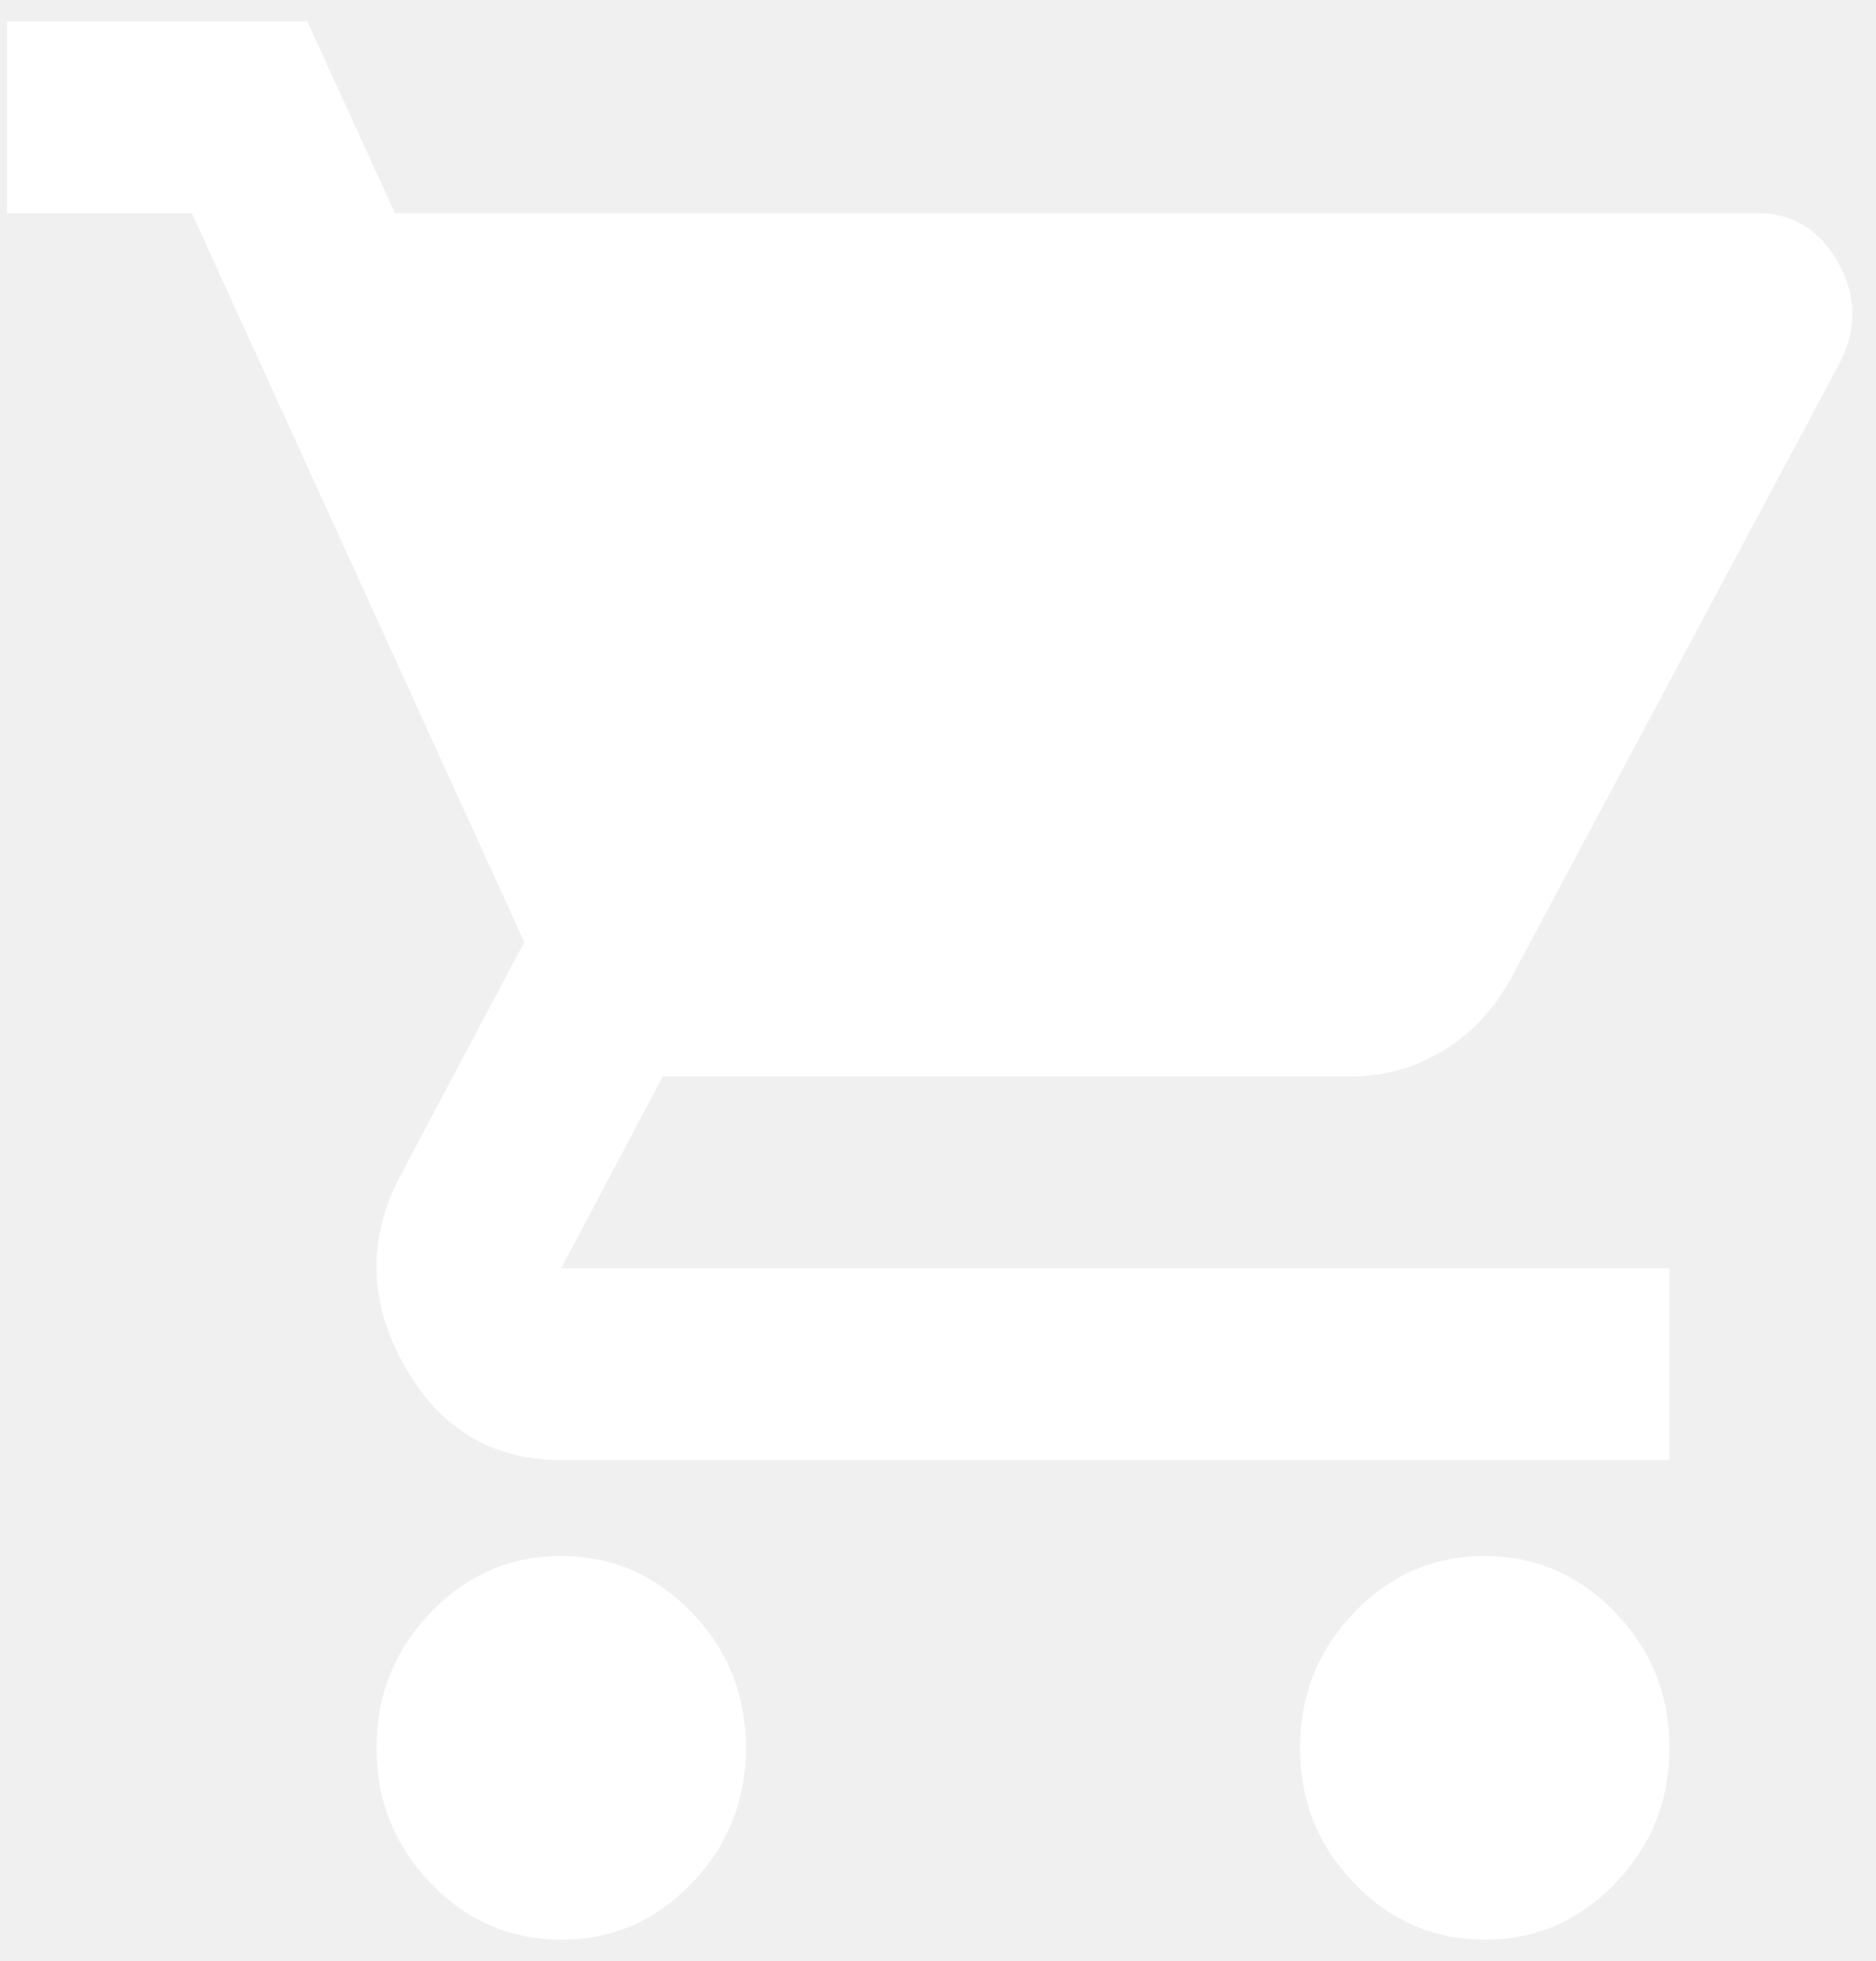
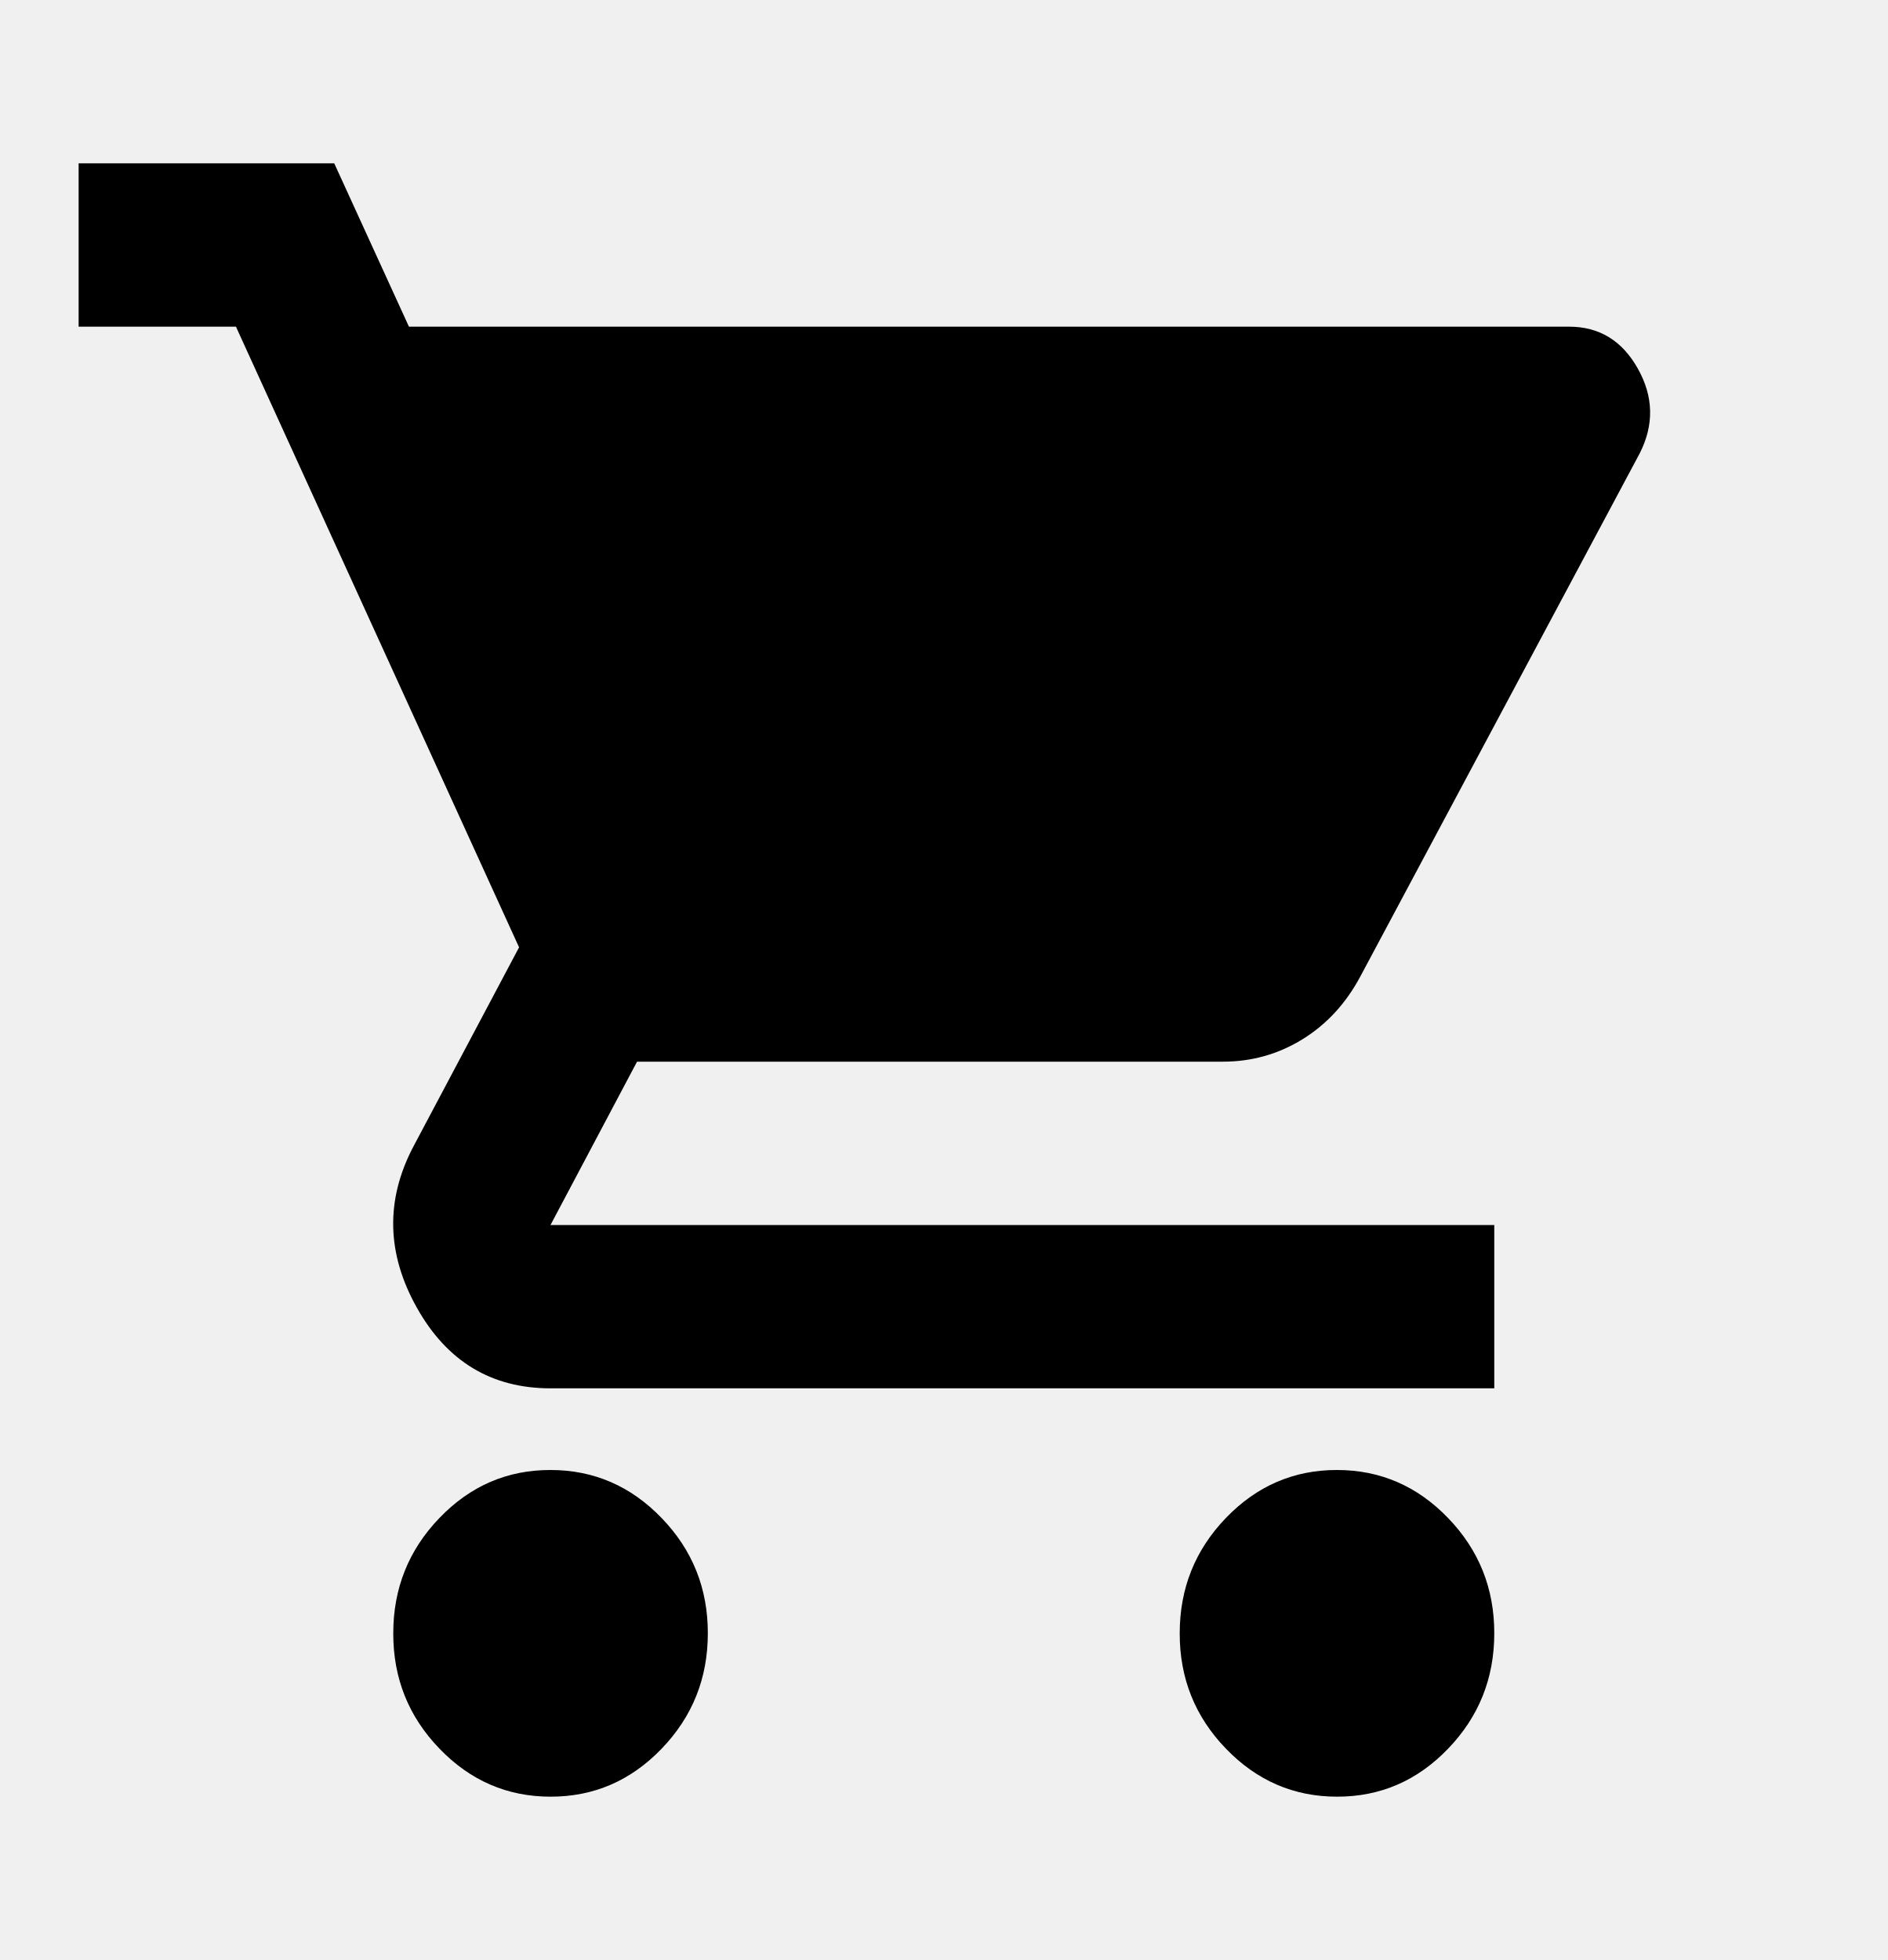
- <svg xmlns="http://www.w3.org/2000/svg" width="22" height="23" viewBox="0 0 22 23" fill="none">
-   <path d="M6.583 22.75C5.987 22.75 5.477 22.529 5.053 22.088C4.628 21.648 4.416 21.118 4.417 20.5C4.417 19.881 4.629 19.351 5.054 18.91C5.478 18.469 5.988 18.249 6.583 18.25C7.179 18.25 7.689 18.471 8.114 18.912C8.539 19.352 8.751 19.882 8.75 20.5C8.75 21.119 8.538 21.649 8.113 22.09C7.688 22.531 7.178 22.751 6.583 22.75ZM17.417 22.75C16.821 22.75 16.311 22.529 15.886 22.088C15.461 21.648 15.249 21.118 15.25 20.5C15.25 19.881 15.462 19.351 15.887 18.91C16.312 18.469 16.822 18.249 17.417 18.25C18.012 18.25 18.523 18.471 18.947 18.912C19.372 19.352 19.584 19.882 19.583 20.5C19.583 21.119 19.371 21.649 18.946 22.09C18.522 22.531 18.012 22.751 17.417 22.75ZM4.633 2.5H20.612C21.028 2.5 21.344 2.692 21.56 3.077C21.777 3.462 21.786 3.851 21.587 4.244L17.742 11.444C17.543 11.819 17.276 12.109 16.942 12.316C16.608 12.522 16.242 12.625 15.846 12.625H7.775L6.583 14.875H19.583V17.125H6.583C5.771 17.125 5.157 16.755 4.742 16.014C4.326 15.273 4.308 14.537 4.687 13.806L6.15 11.05L2.25 2.5H0.083V0.25H3.604L4.633 2.5Z" fill="white" />
+ <svg xmlns="http://www.w3.org/2000/svg" width="26" height="27" viewBox="0 0 26 27" fill="none">
+   <path d="M7.583 24.75C6.988 24.75 6.477 24.529 6.053 24.088C5.628 23.648 5.416 23.118 5.417 22.5C5.417 21.881 5.629 21.351 6.054 20.91C6.478 20.469 6.988 20.249 7.583 20.25C8.179 20.25 8.689 20.471 9.114 20.912C9.539 21.352 9.751 21.882 9.75 22.5C9.75 23.119 9.538 23.649 9.113 24.09C8.688 24.531 8.178 24.751 7.583 24.75ZM18.417 24.75C17.821 24.75 17.311 24.529 16.886 24.088C16.461 23.648 16.249 23.118 16.25 22.5C16.25 21.881 16.462 21.351 16.887 20.91C17.312 20.469 17.822 20.249 18.417 20.25C19.012 20.25 19.523 20.471 19.947 20.912C20.372 21.352 20.584 21.882 20.583 22.5C20.583 23.119 20.371 23.649 19.946 24.09C19.522 24.531 19.012 24.751 18.417 24.75ZM5.633 4.5H21.613C22.028 4.5 22.344 4.692 22.56 5.077C22.777 5.462 22.786 5.851 22.587 6.244L18.742 13.444C18.543 13.819 18.277 14.109 17.942 14.316C17.608 14.522 17.242 14.625 16.846 14.625H8.775L7.583 16.875H20.583V19.125H7.583C6.771 19.125 6.157 18.755 5.742 18.014C5.326 17.273 5.308 16.537 5.688 15.806L7.15 13.05L3.25 4.5H1.083V2.25H4.604L5.633 4.5Z" fill="black" />
</svg>
